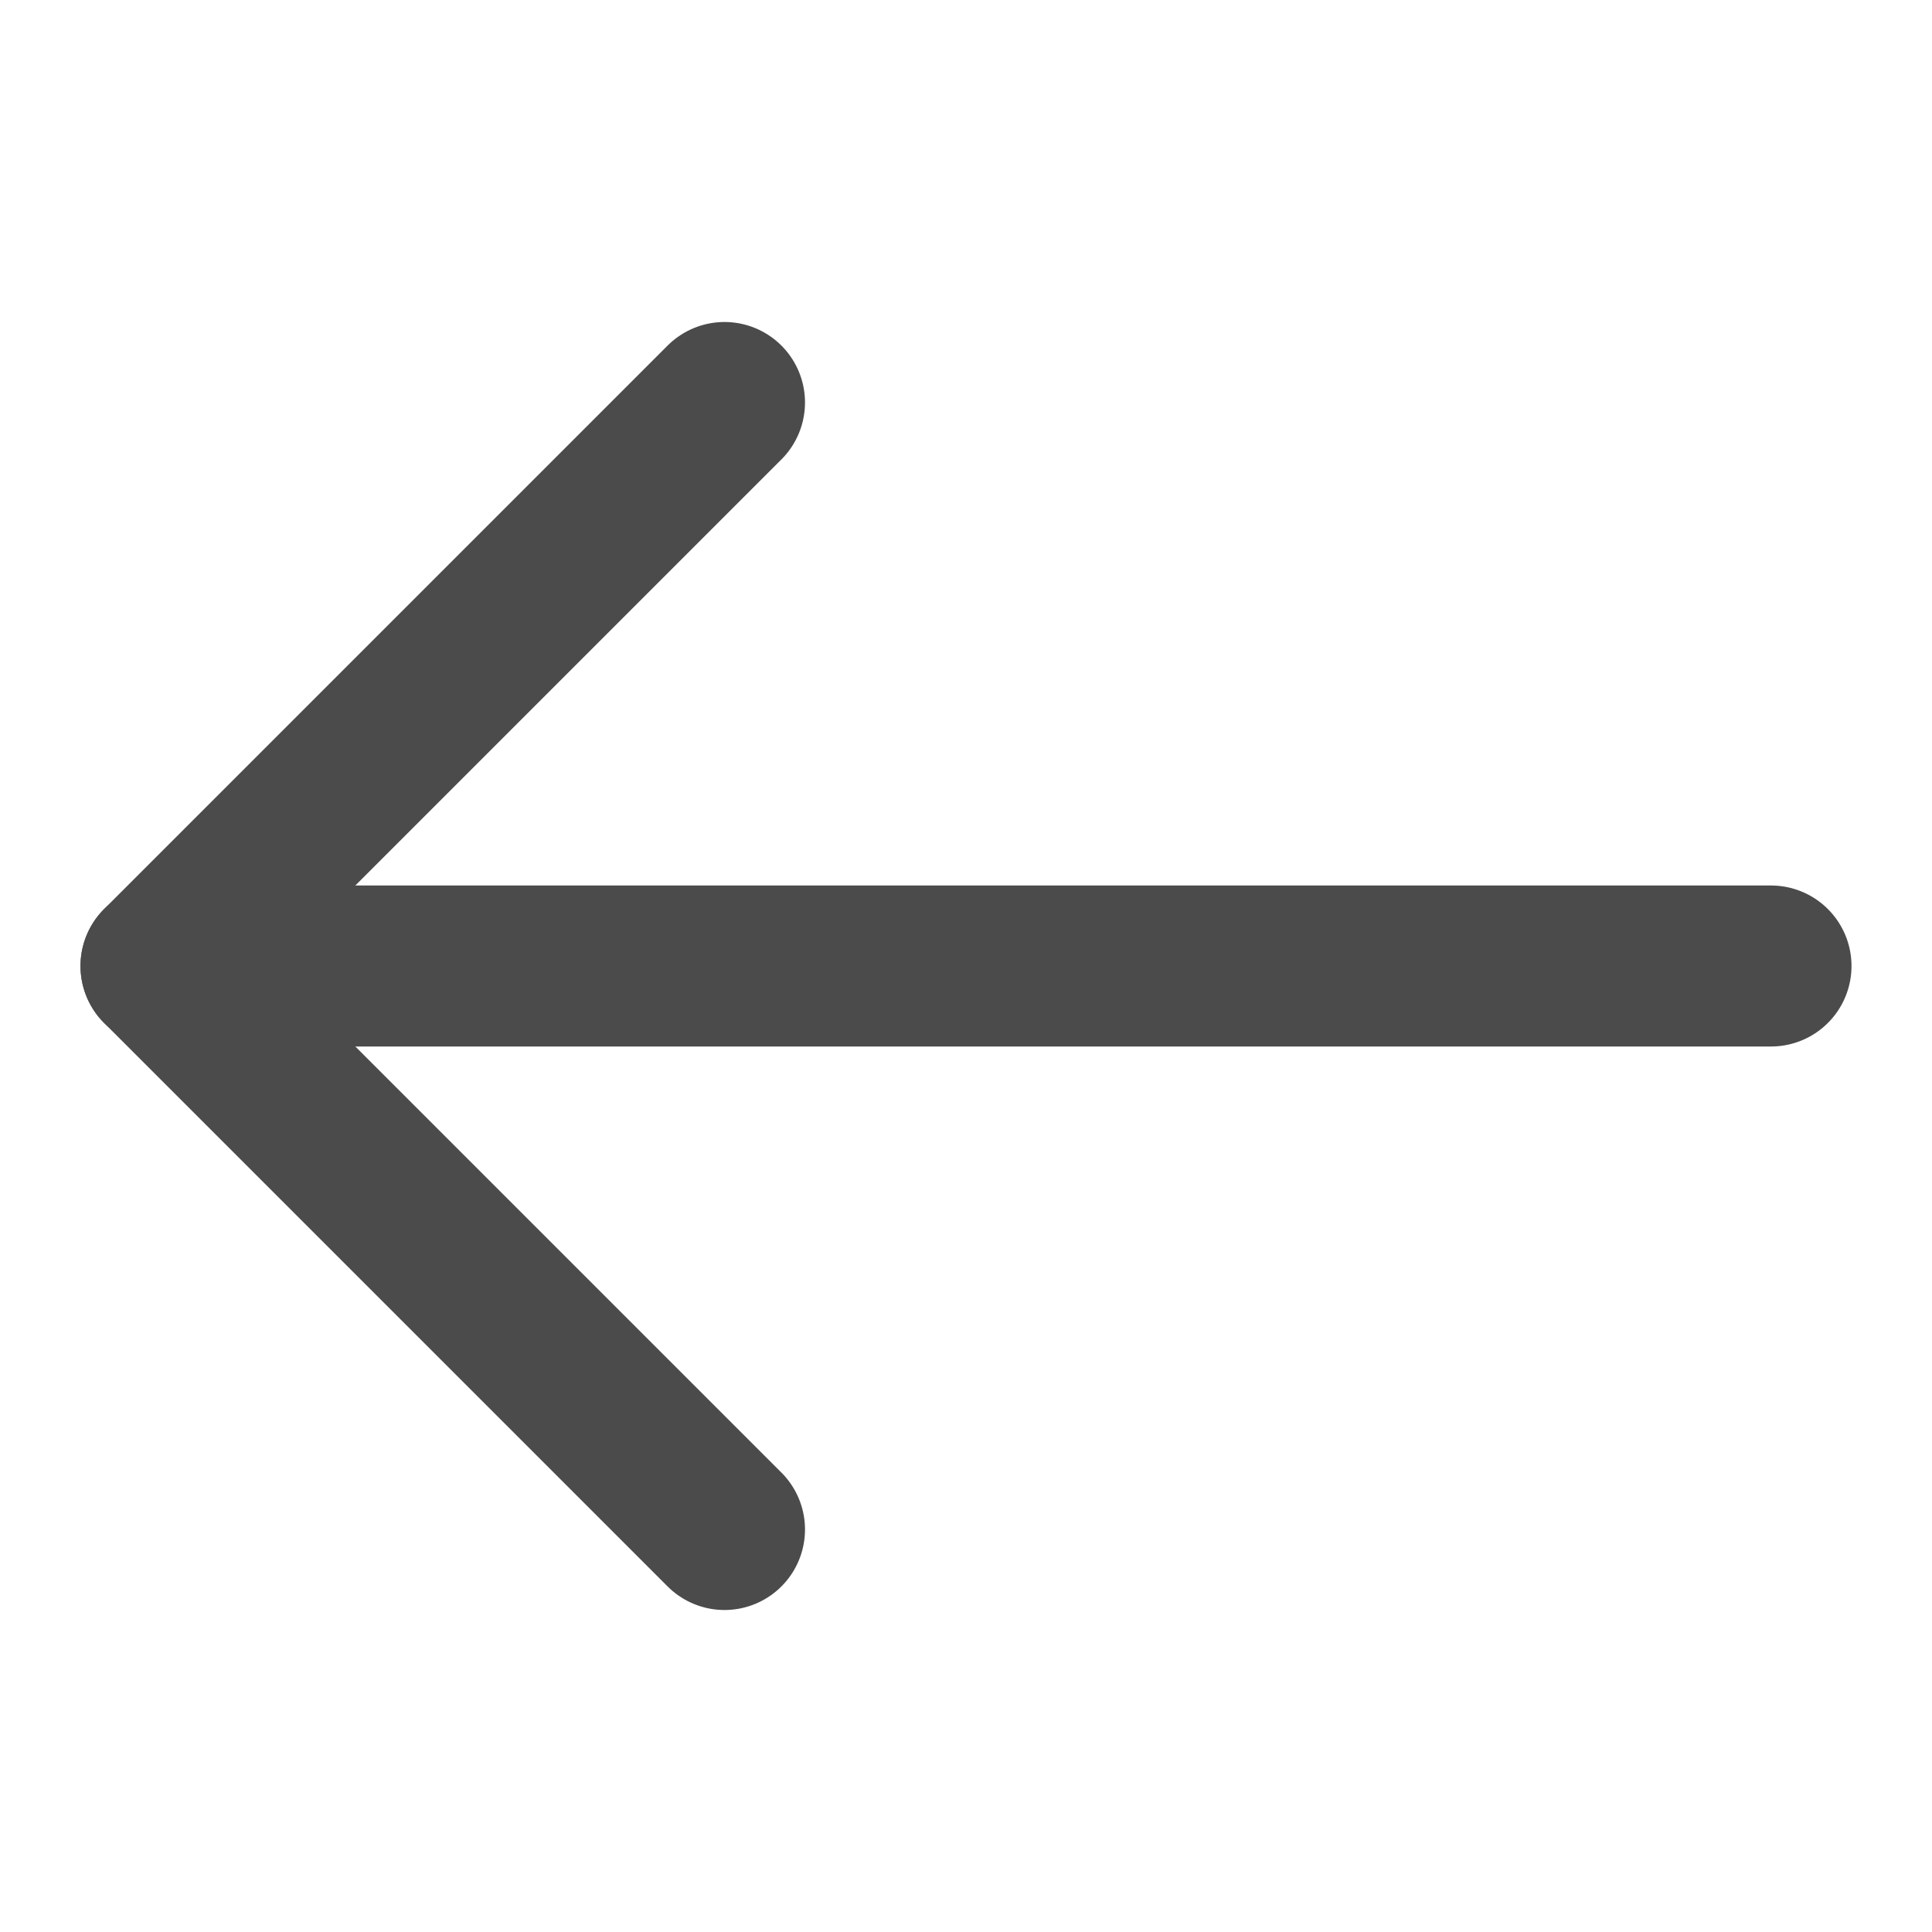
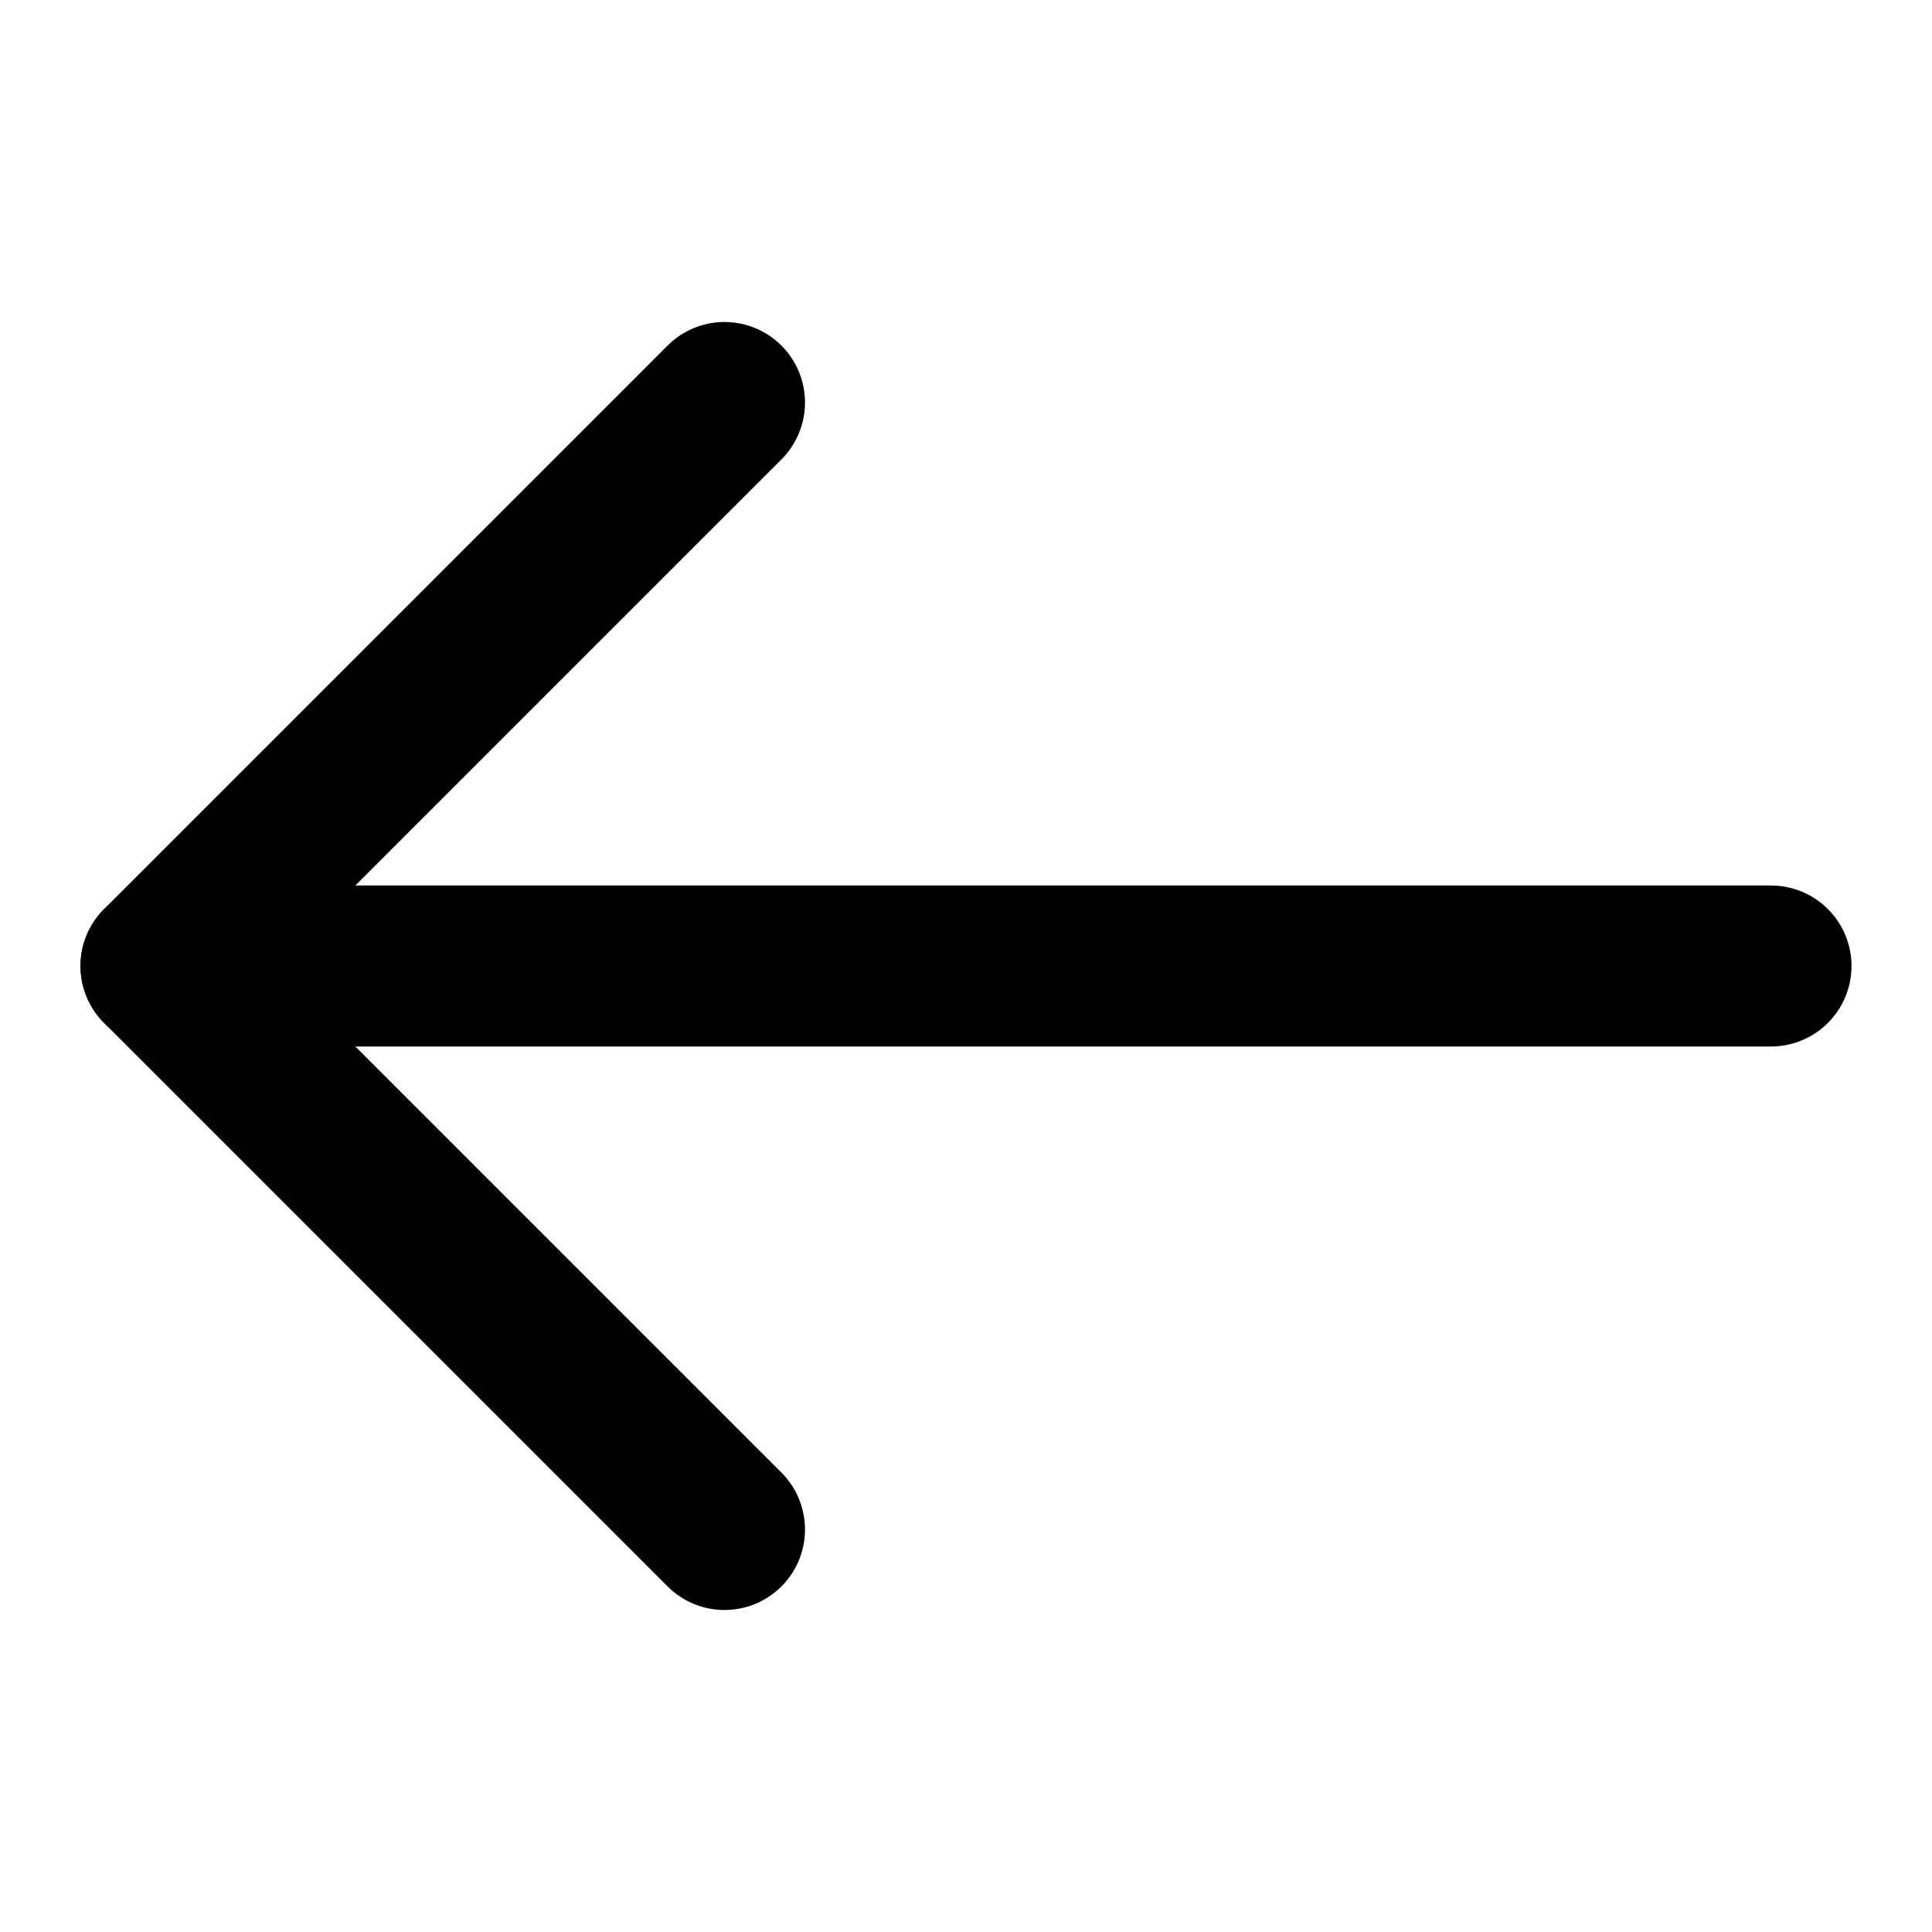
<svg xmlns="http://www.w3.org/2000/svg" width="24" height="24" viewBox="0 0 24 24" fill="none">
-   <path d="M22 12H2" stroke="#4B4B4B" stroke-width="2" stroke-miterlimit="10" stroke-linecap="round" stroke-linejoin="round" />
-   <path d="M9 19L2 12L9 5" stroke="#4B4B4B" stroke-width="2" stroke-miterlimit="10" stroke-linecap="round" stroke-linejoin="round" />
+   <path d="M22 12H2" stroke="currentColor" stroke-width="2" stroke-miterlimit="10" stroke-linecap="round" stroke-linejoin="round" />
+   <path d="M9 19L2 12L9 5" stroke="currentColor" stroke-width="2" stroke-miterlimit="10" stroke-linecap="round" stroke-linejoin="round" />
</svg>
